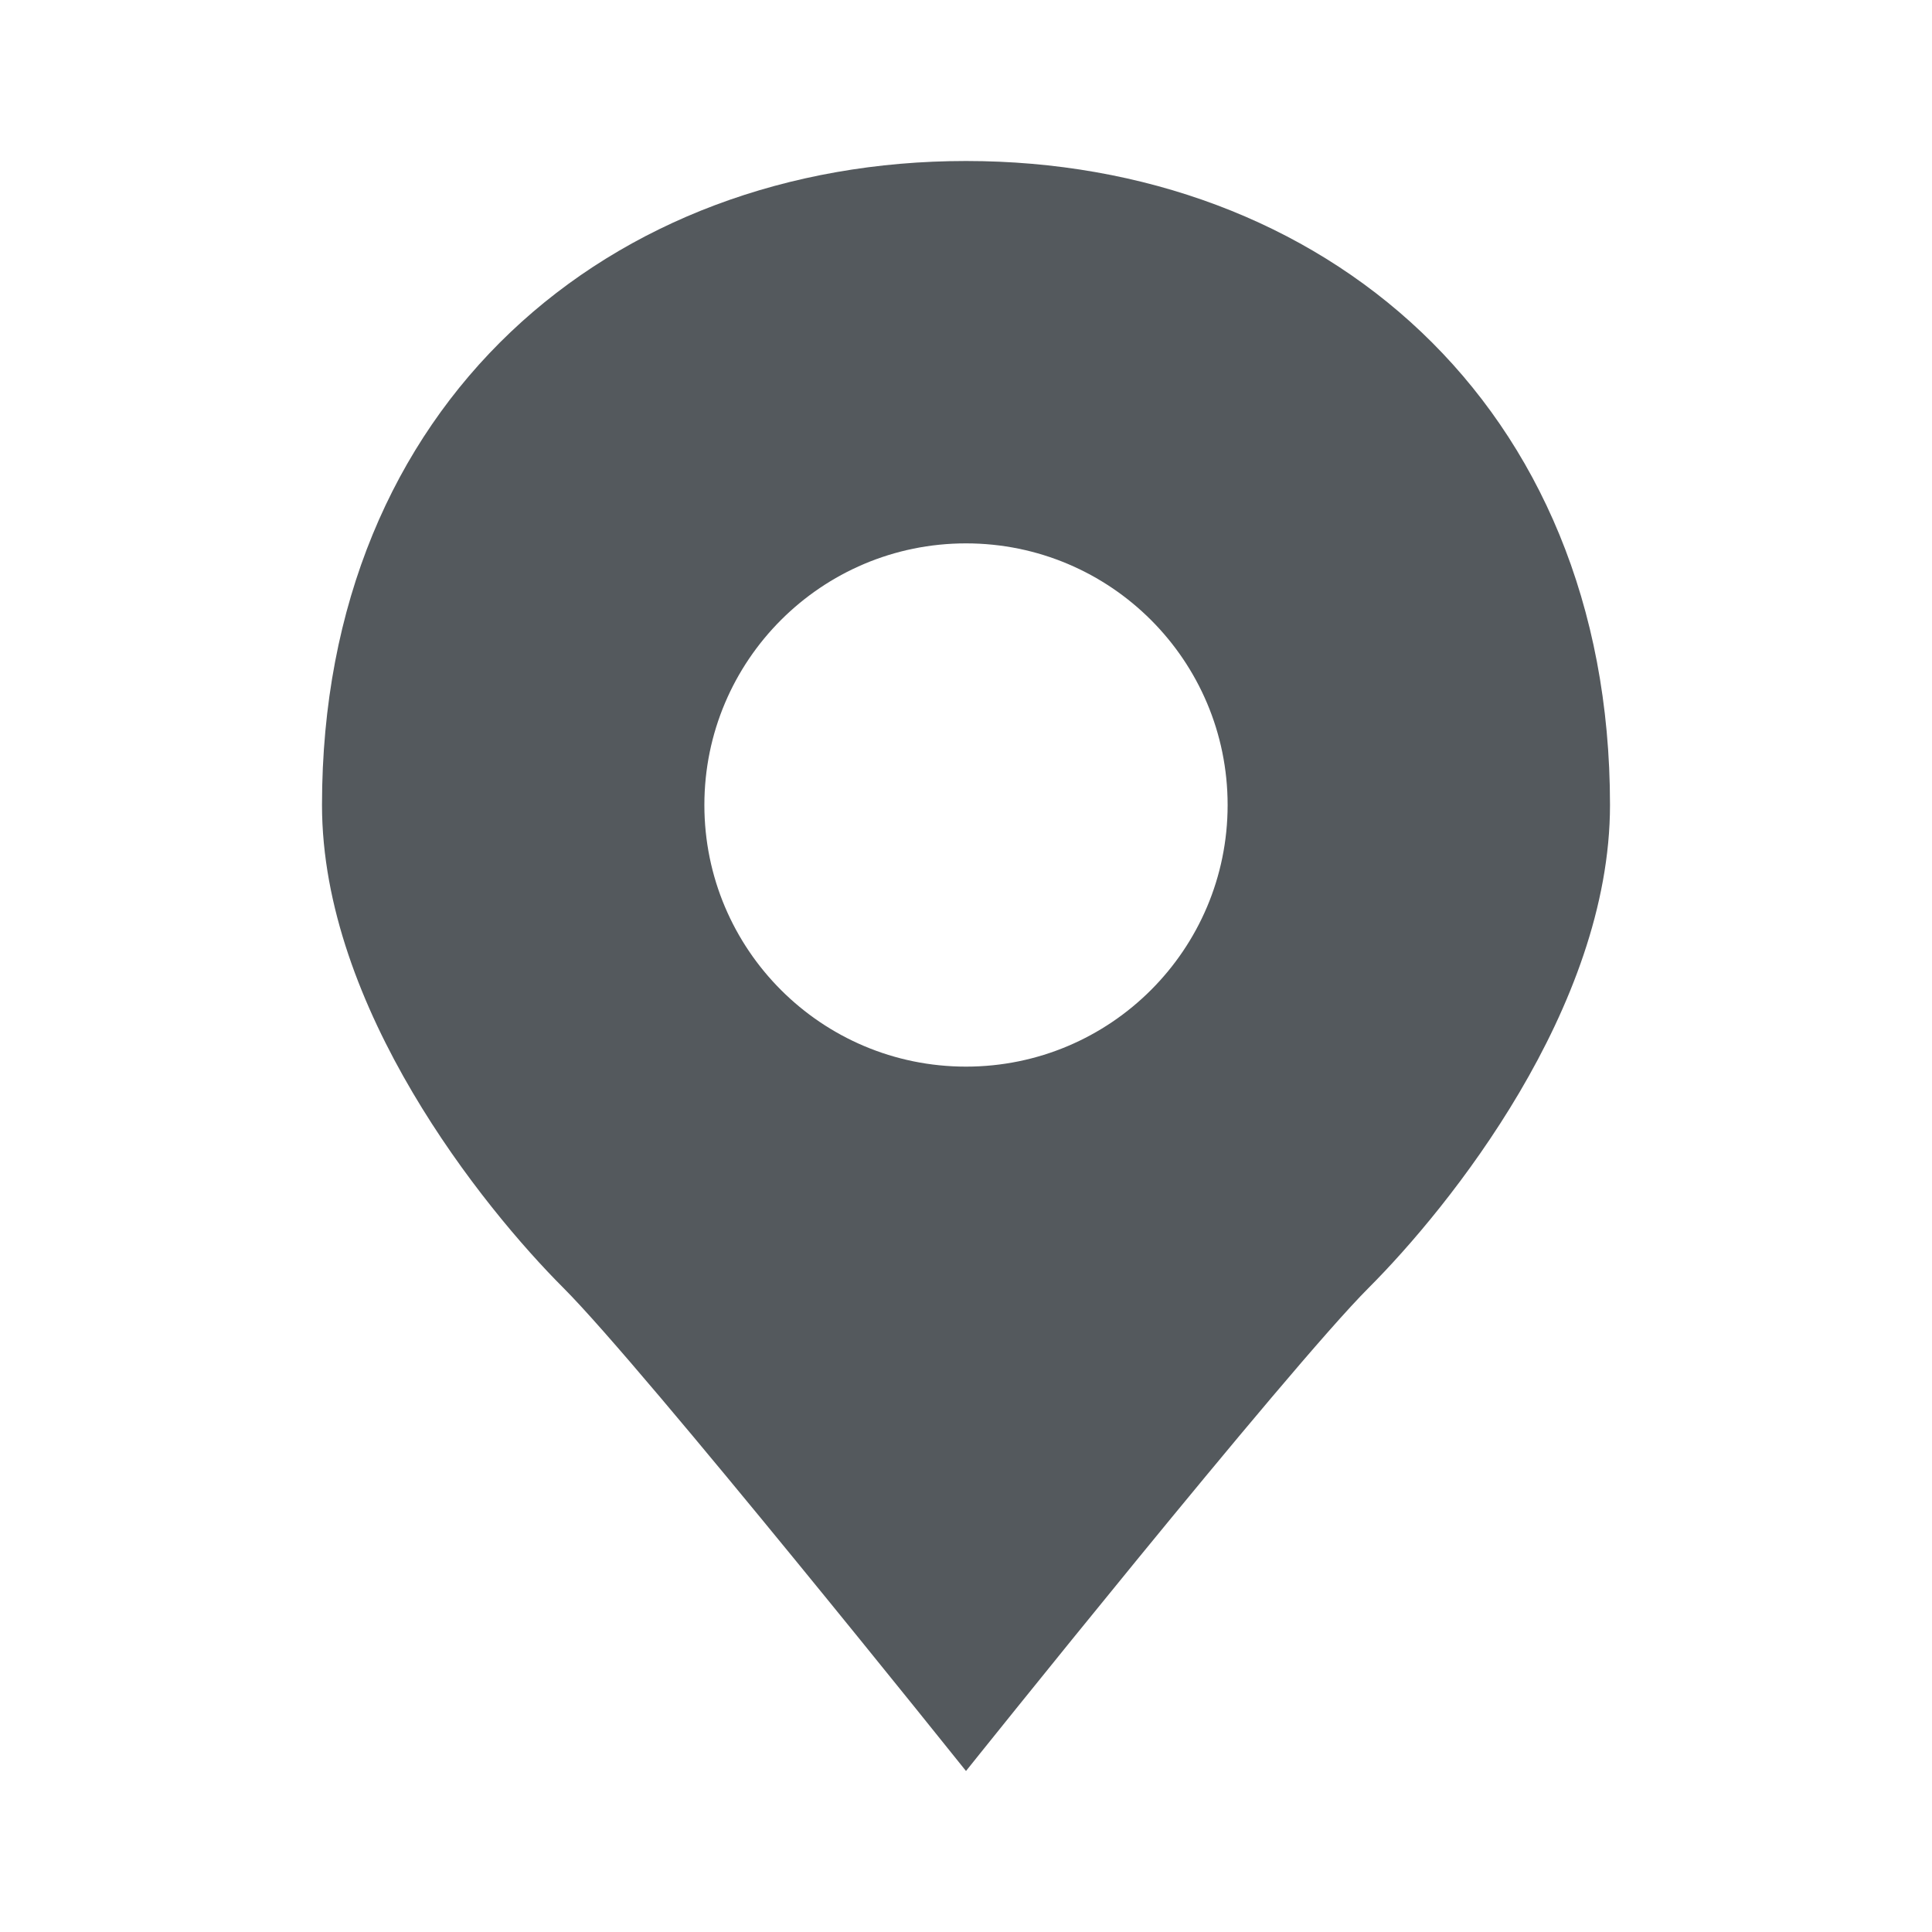
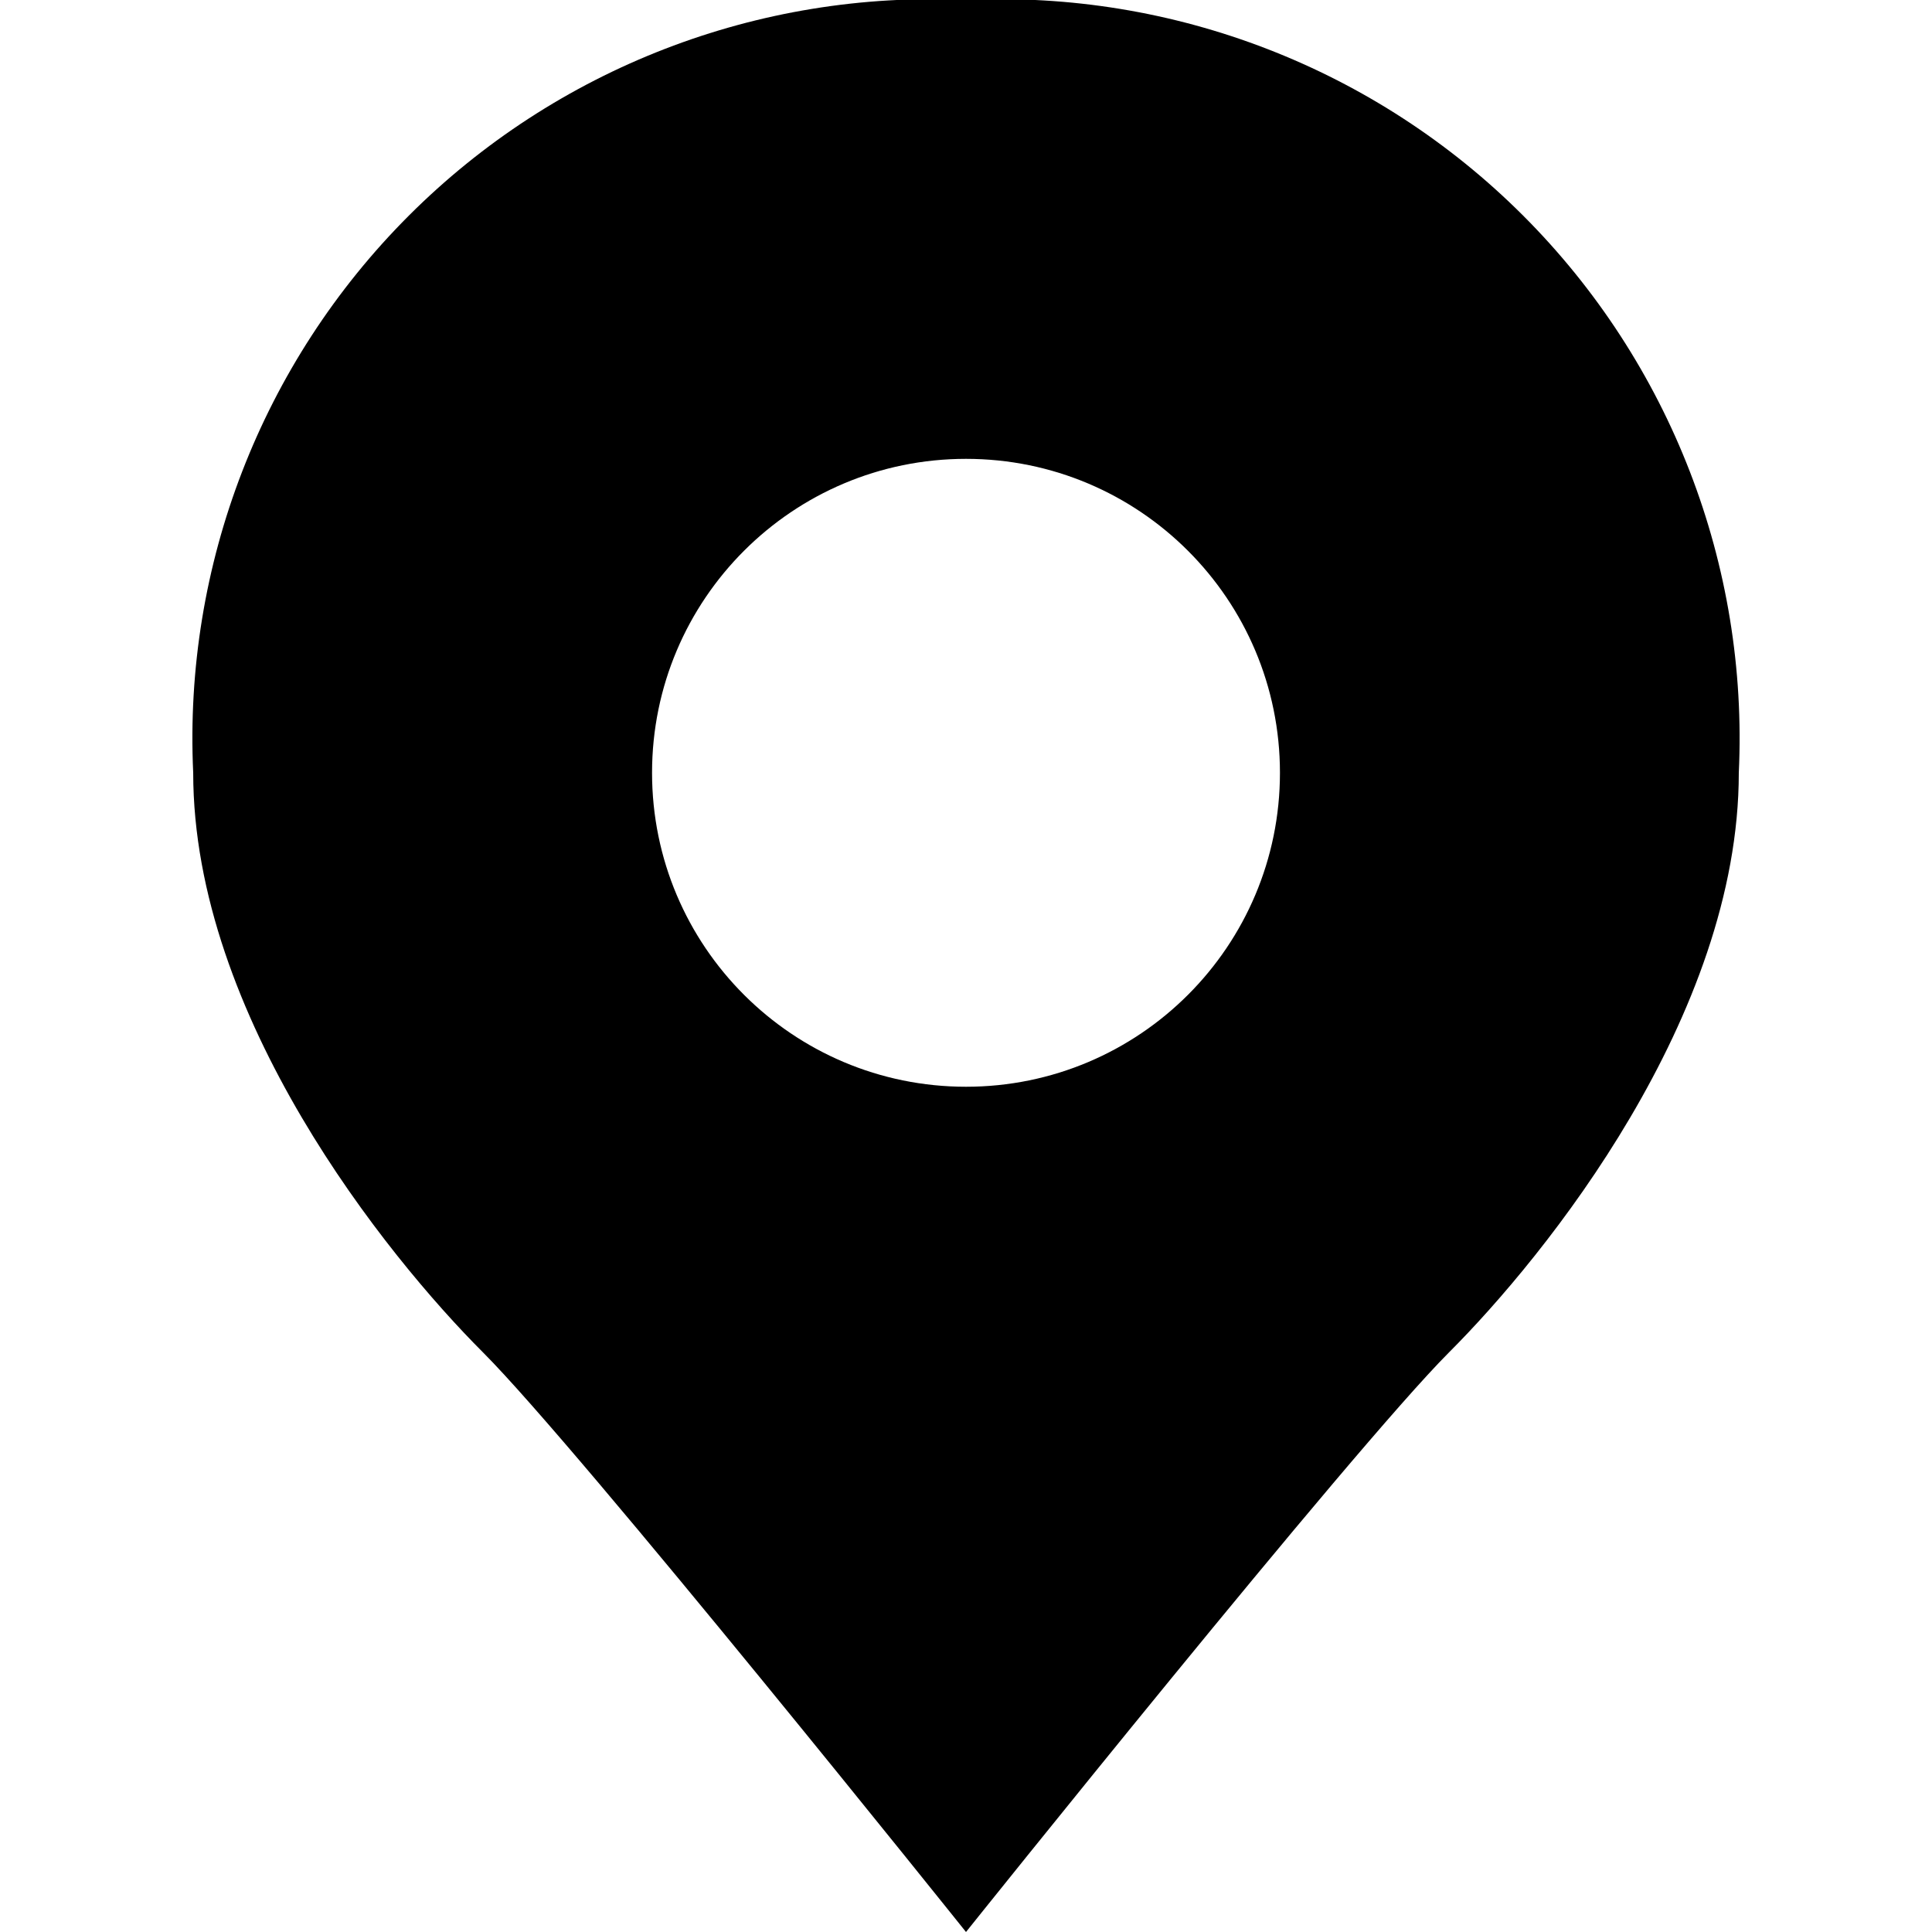
- <svg xmlns="http://www.w3.org/2000/svg" width="24" height="24" viewBox="0 0 24 24">
-   <path fill="#54595d" fill-rule="evenodd" d="M12 13.25a3.25 3.25 0 1 1 0-6.5 3.25 3.25 0 0 1 0 6.5M12 2c-4.418 0-8 3-8 8 0 2.52 2 5 3 6s5 6 5 6 4-5 5-6 3-3.48 3-6c0-5-3.582-8-8-8" />
+ <svg xmlns="http://www.w3.org/2000/svg" width="20" height="20" viewBox="0 0 20 20">
+   <path d="M10 0a7.65 7.65 0 0 0-8 8c0 2.52 2 5 3 6s5 6 5 6 4-5 5-6 3-3.48 3-6a7.65 7.65 0 0 0-8-8zm0 11.25A3.25 3.25 0 1 1 13.25 8 3.25 3.25 0 0 1 10 11.25z" />
</svg>
